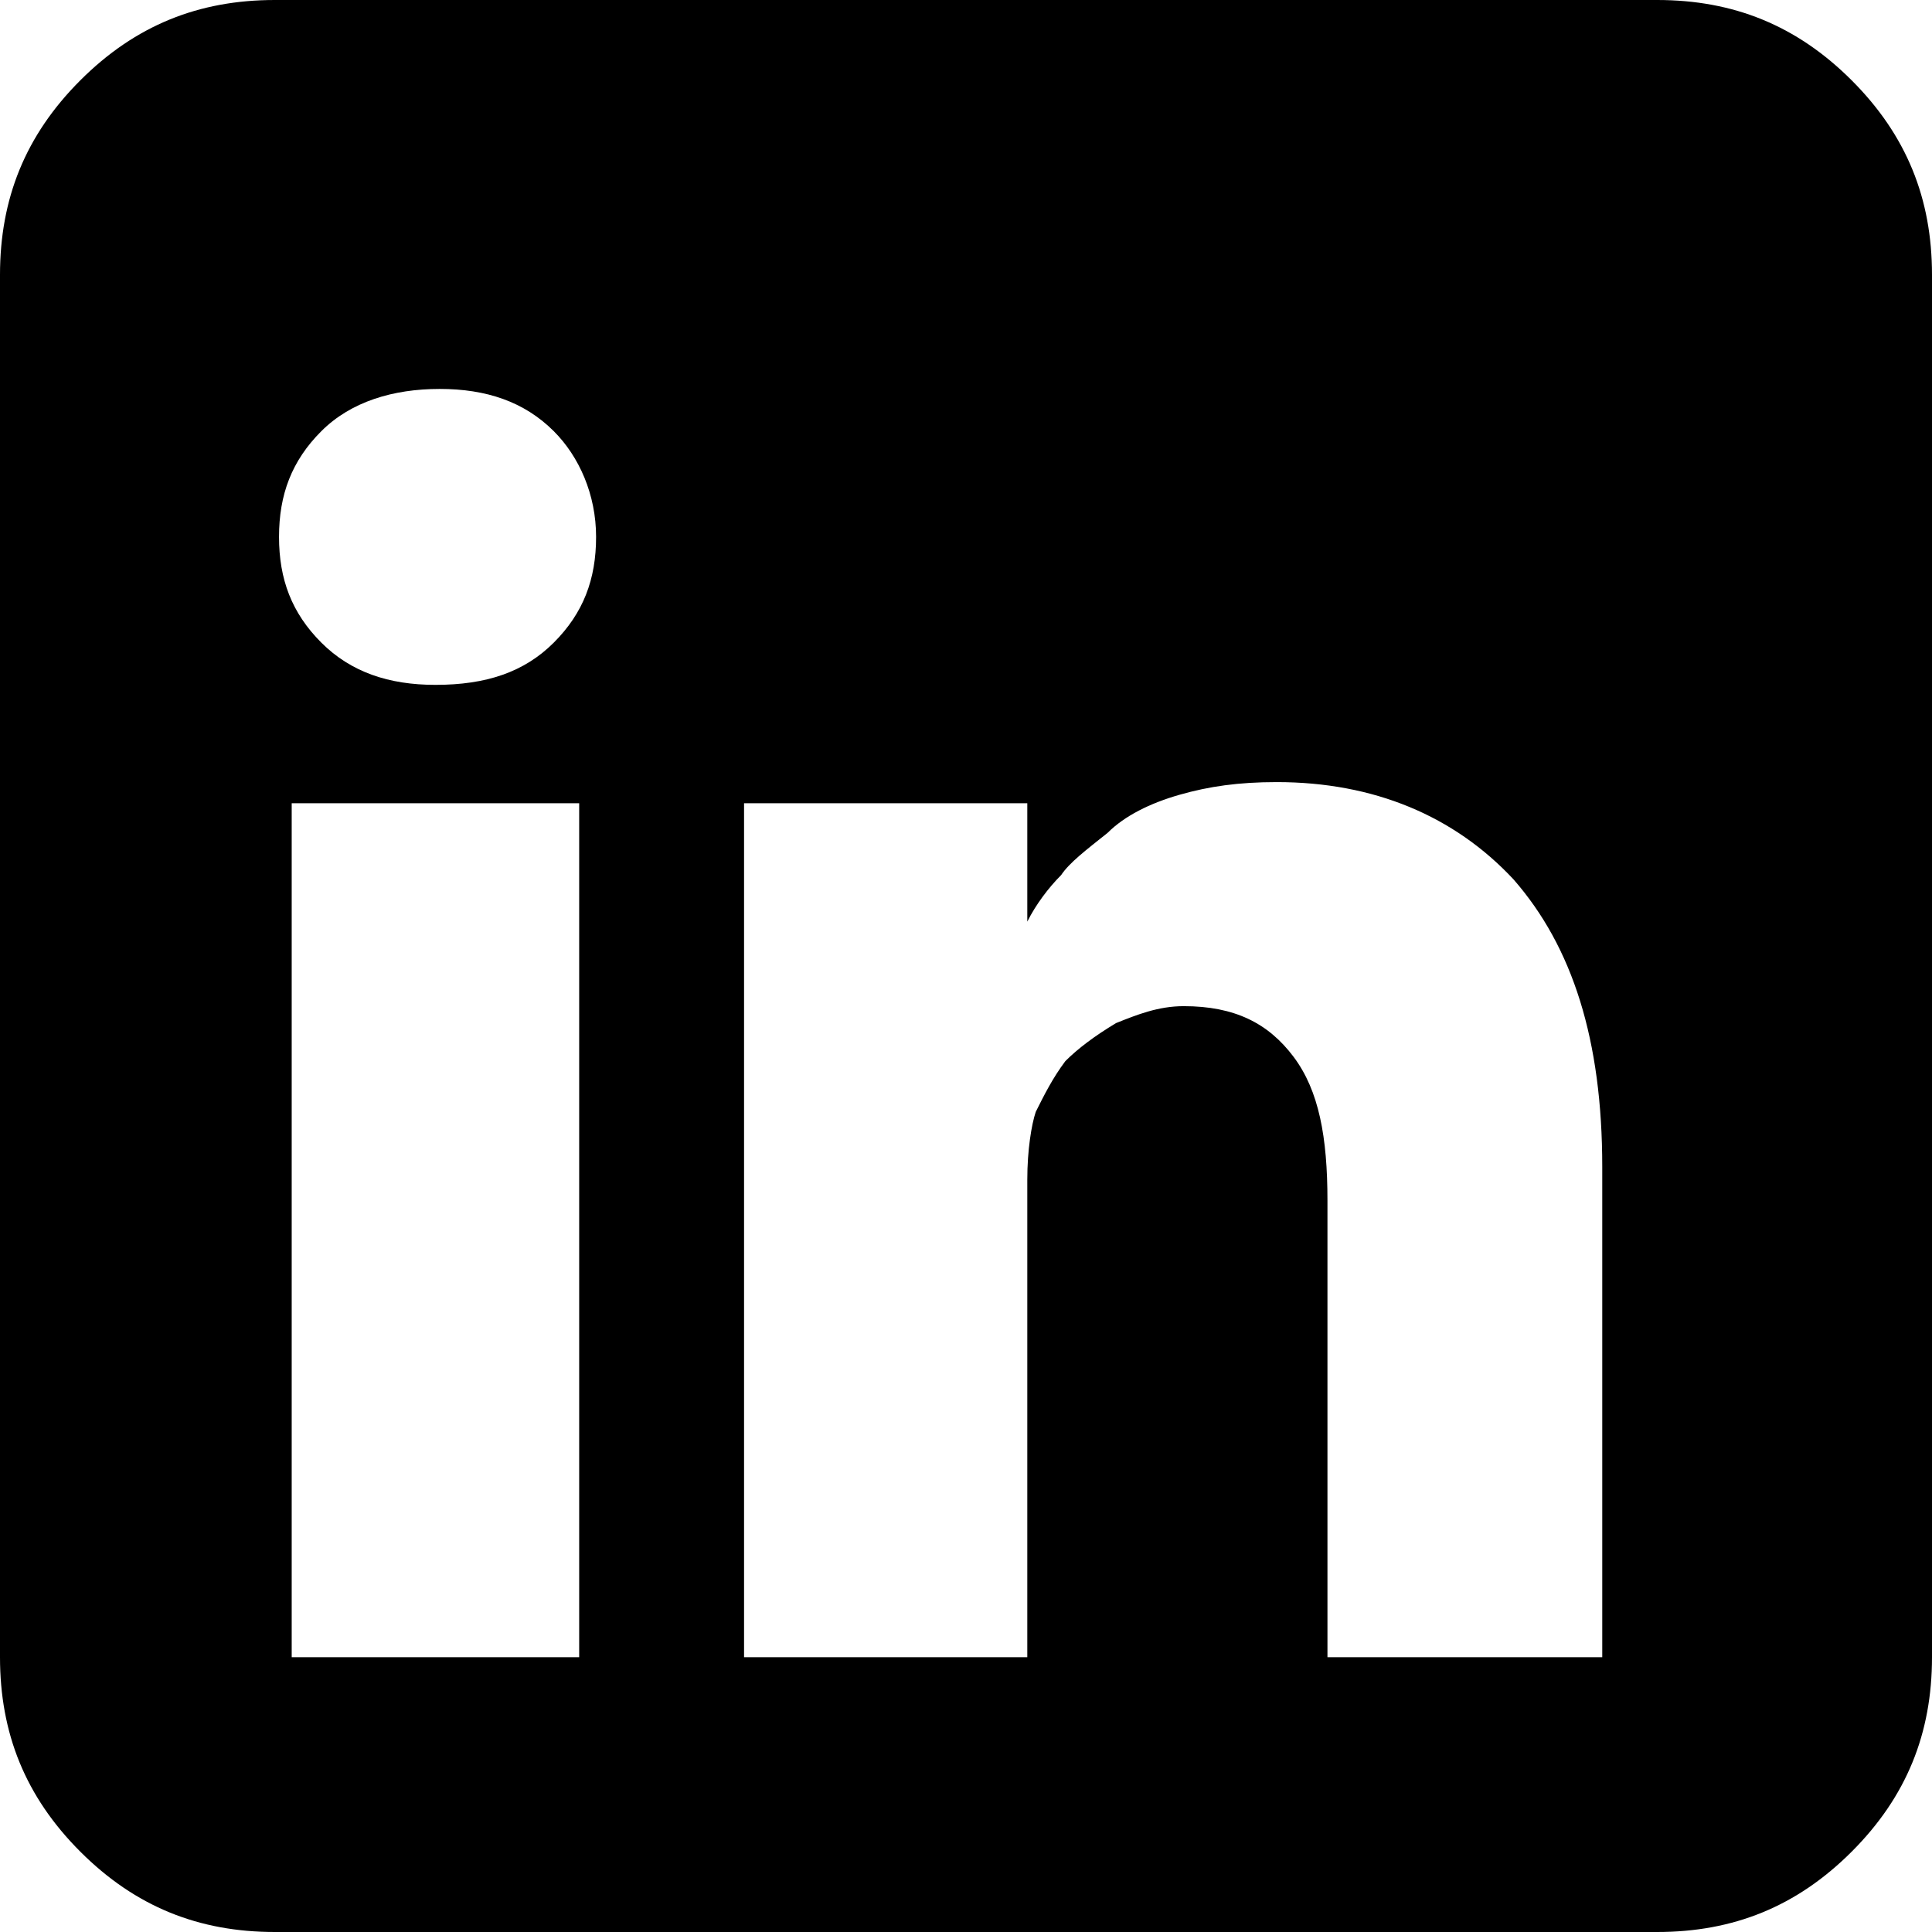
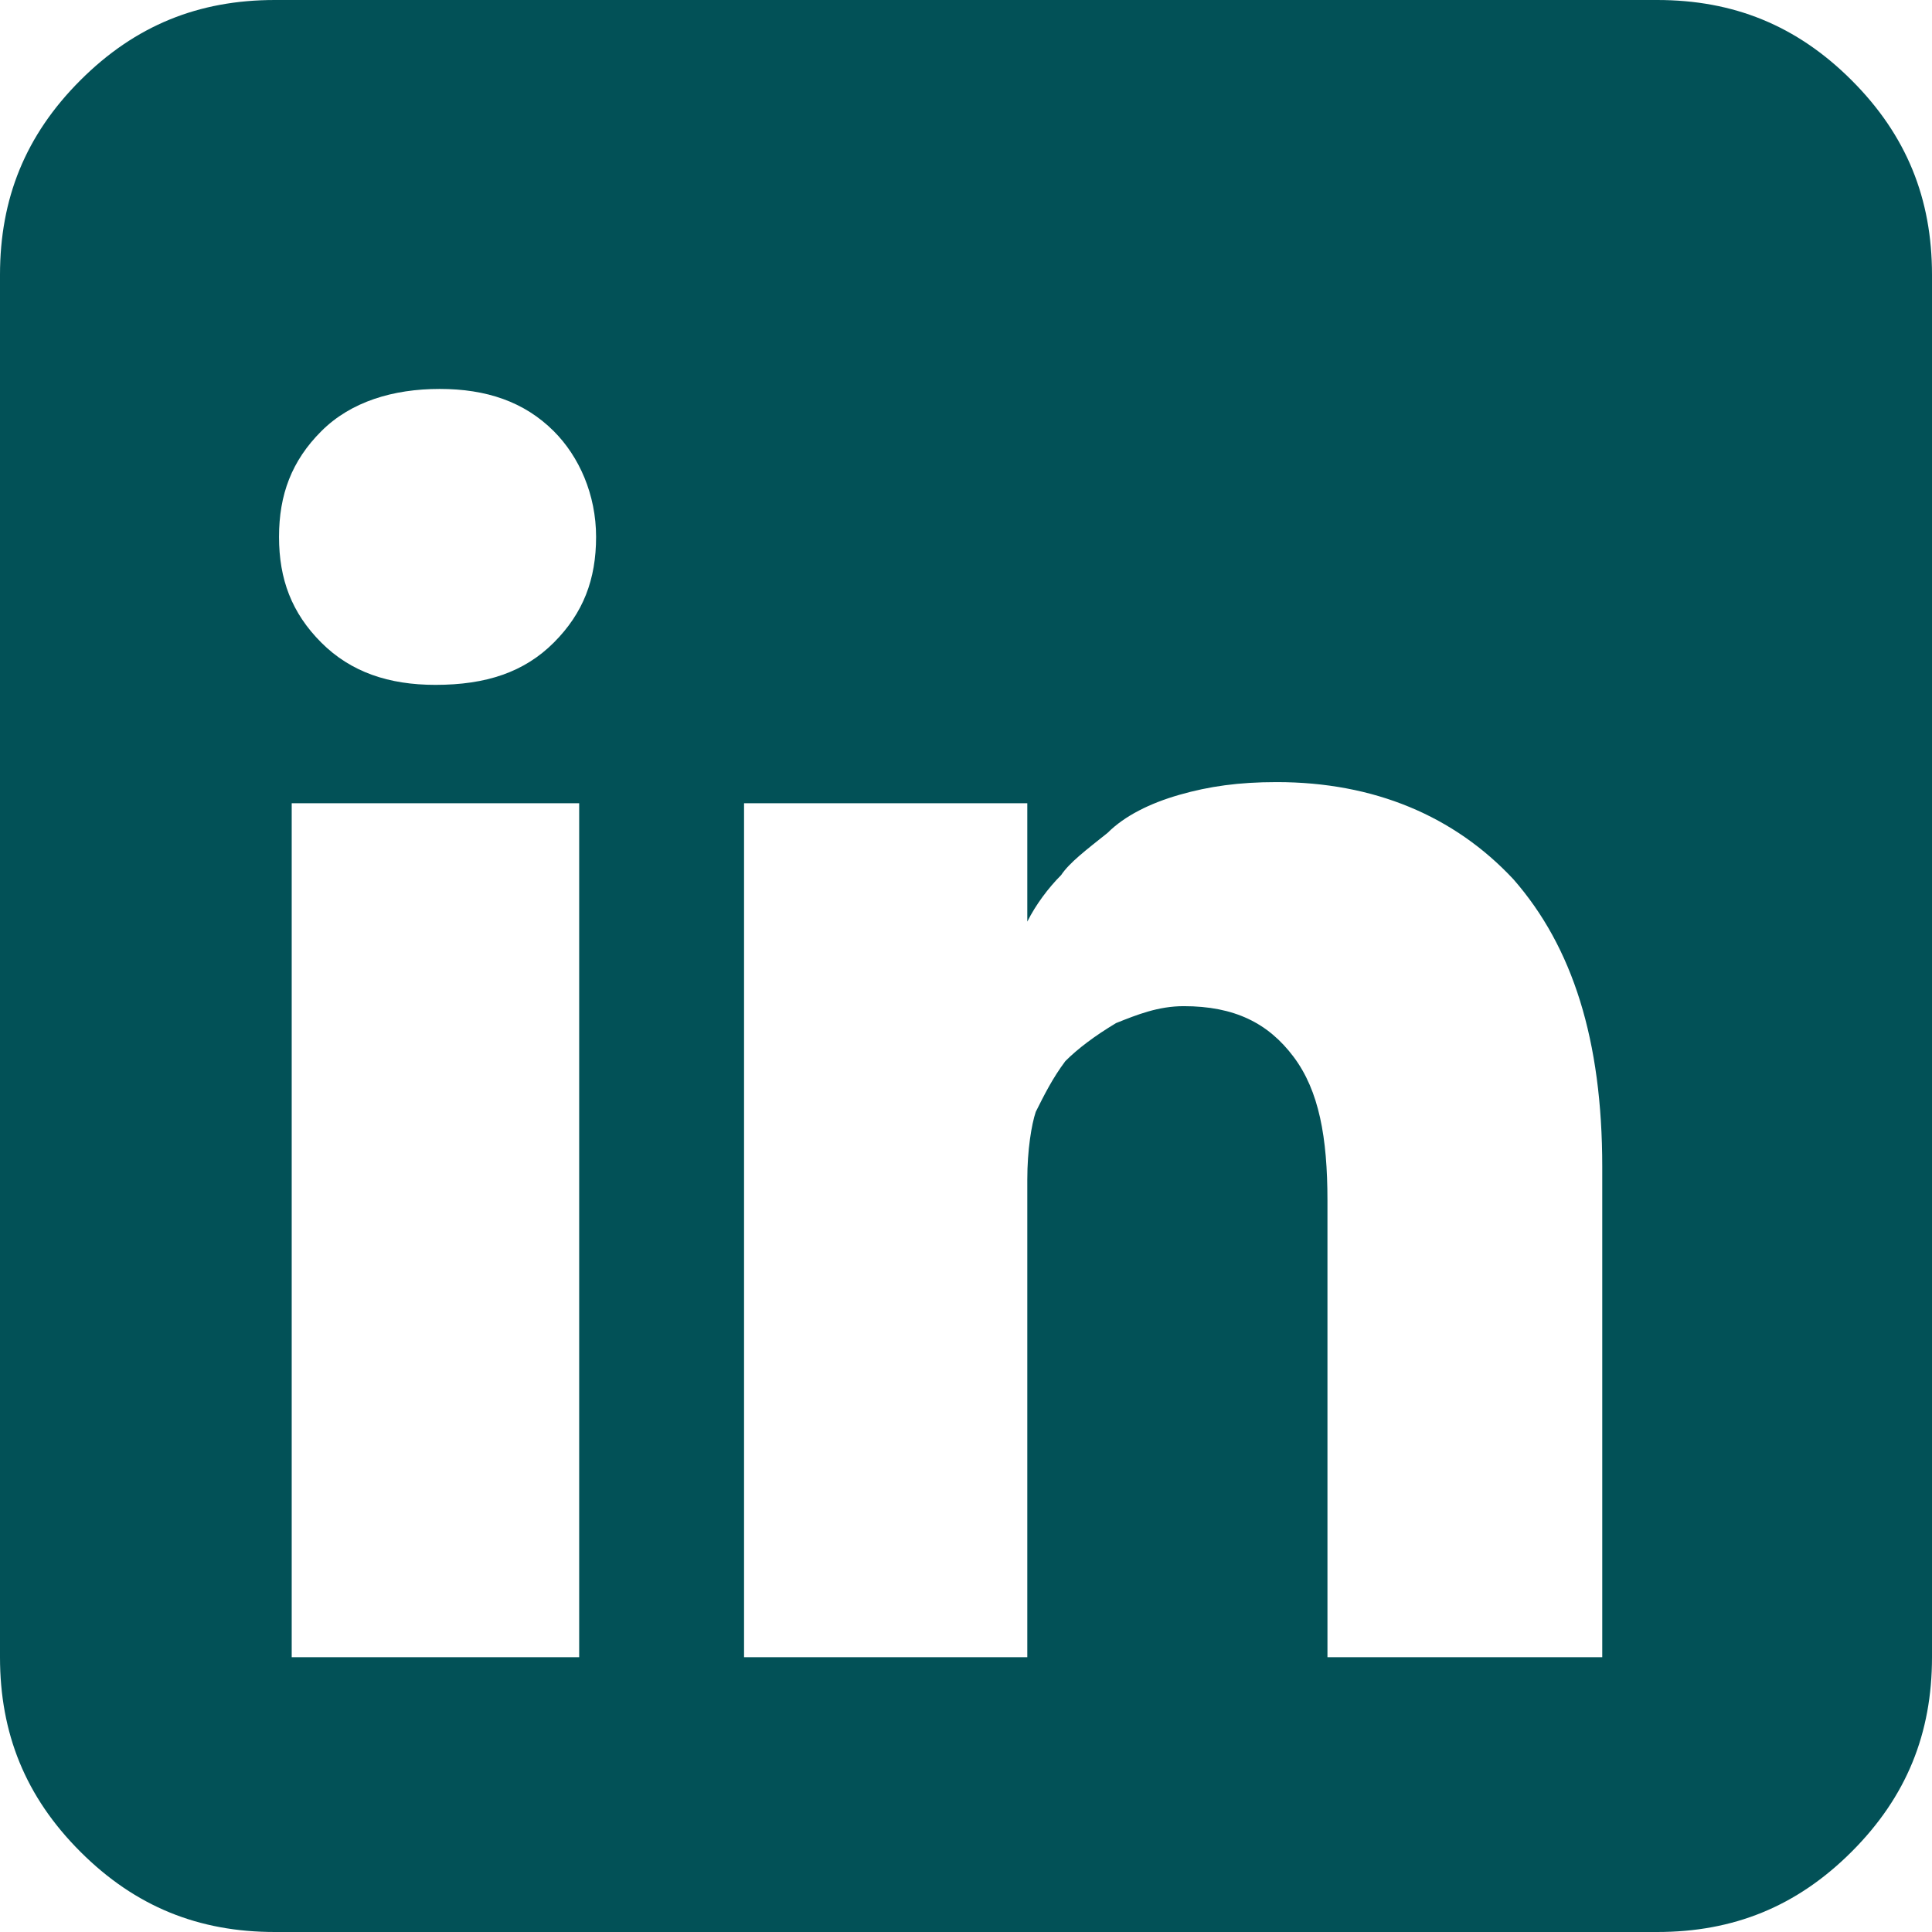
<svg xmlns="http://www.w3.org/2000/svg" version="1.1" id="Layer_1" x="0px" y="0px" width="45.7px" height="45.7px" viewBox="0 0 45.7 45.7" style="enable-background:new 0 0 45.7 45.7;" xml:space="preserve">
-   <path d="M39.2,0c1.8,0,3.3,0.6,4.6,1.9c1.3,1.3,1.9,2.8,1.9,4.6v32.7c0,1.8-0.6,3.3-1.9,4.6c-1.3,1.3-2.8,1.9-4.6,1.9H6.5  c-1.8,0-3.3-0.6-4.6-1.9C0.6,42.5,0,41,0,39.2V6.5c0-1.8,0.6-3.3,1.9-4.6S4.7,0,6.5,0H39.2z M10.3,16.2c1.2,0,2.1-0.3,2.8-1  c0.7-0.7,1-1.5,1-2.5c0-1-0.4-1.9-1-2.5c-0.7-0.7-1.6-1-2.7-1c-1.1,0-2.1,0.3-2.8,1c-0.7,0.7-1,1.5-1,2.5c0,1,0.3,1.8,1,2.5  C8.3,15.9,9.2,16.2,10.3,16.2L10.3,16.2z M13.7,39.2V19H6.9v20.2H13.7z M37.9,39.2V27.6c0-3-0.7-5.2-2.1-6.8  c-1.4-1.5-3.3-2.3-5.6-2.3c-0.9,0-1.6,0.1-2.3,0.3s-1.3,0.5-1.7,0.9c-0.5,0.4-0.9,0.7-1.1,1c-0.3,0.3-0.6,0.7-0.8,1.1V19h-6.7  c0,0.6,0,2.5,0,5.9s0,6.6,0,9.7l0,4.6h6.7V27.9c0-0.7,0.1-1.3,0.2-1.6c0.2-0.4,0.4-0.8,0.7-1.2c0.3-0.3,0.7-0.6,1.2-0.9  c0.5-0.2,1-0.4,1.6-0.4c1.2,0,2,0.4,2.6,1.2c0.6,0.8,0.8,1.9,0.8,3.4v10.8H37.9z" />
+   <style type="text/css">
+ 	.st0{fill:#025157;}
+ </style>
+   <path class="st0" d="M39.2,0c1.8,0,3.3,0.6,4.6,1.9s1.9,2.8,1.9,4.6v32.7c0,1.8-0.6,3.3-1.9,4.6c-1.3,1.3-2.8,1.9-4.6,1.9H6.5  c-1.8,0-3.3-0.6-4.6-1.9C0.6,42.5,0,41,0,39.2V6.5c0-1.8,0.6-3.3,1.9-4.6S4.7,0,6.5,0H39.2z M10.3,16.2c1.2,0,2.1-0.3,2.8-1  c0.7-0.7,1-1.5,1-2.5s-0.4-1.9-1-2.5c-0.7-0.7-1.6-1-2.7-1s-2.1,0.3-2.8,1c-0.7,0.7-1,1.5-1,2.5s0.3,1.8,1,2.5  C8.3,15.9,9.2,16.2,10.3,16.2L10.3,16.2z M13.7,39.2V19H6.9v20.2H13.7z M37.9,39.2V27.6c0-3-0.7-5.2-2.1-6.8  c-1.4-1.5-3.3-2.3-5.6-2.3c-0.9,0-1.6,0.1-2.3,0.3s-1.3,0.5-1.7,0.9c-0.5,0.4-0.9,0.7-1.1,1c-0.3,0.3-0.6,0.7-0.8,1.1V19h-6.7  c0,0.6,0,2.5,0,5.9s0,6.6,0,9.7v4.6h6.7V27.9c0-0.7,0.1-1.3,0.2-1.6c0.2-0.4,0.4-0.8,0.7-1.2c0.3-0.3,0.7-0.6,1.2-0.9  c0.5-0.2,1-0.4,1.6-0.4c1.2,0,2,0.4,2.6,1.2c0.6,0.8,0.8,1.9,0.8,3.4v10.8H37.9z" />
</svg>
